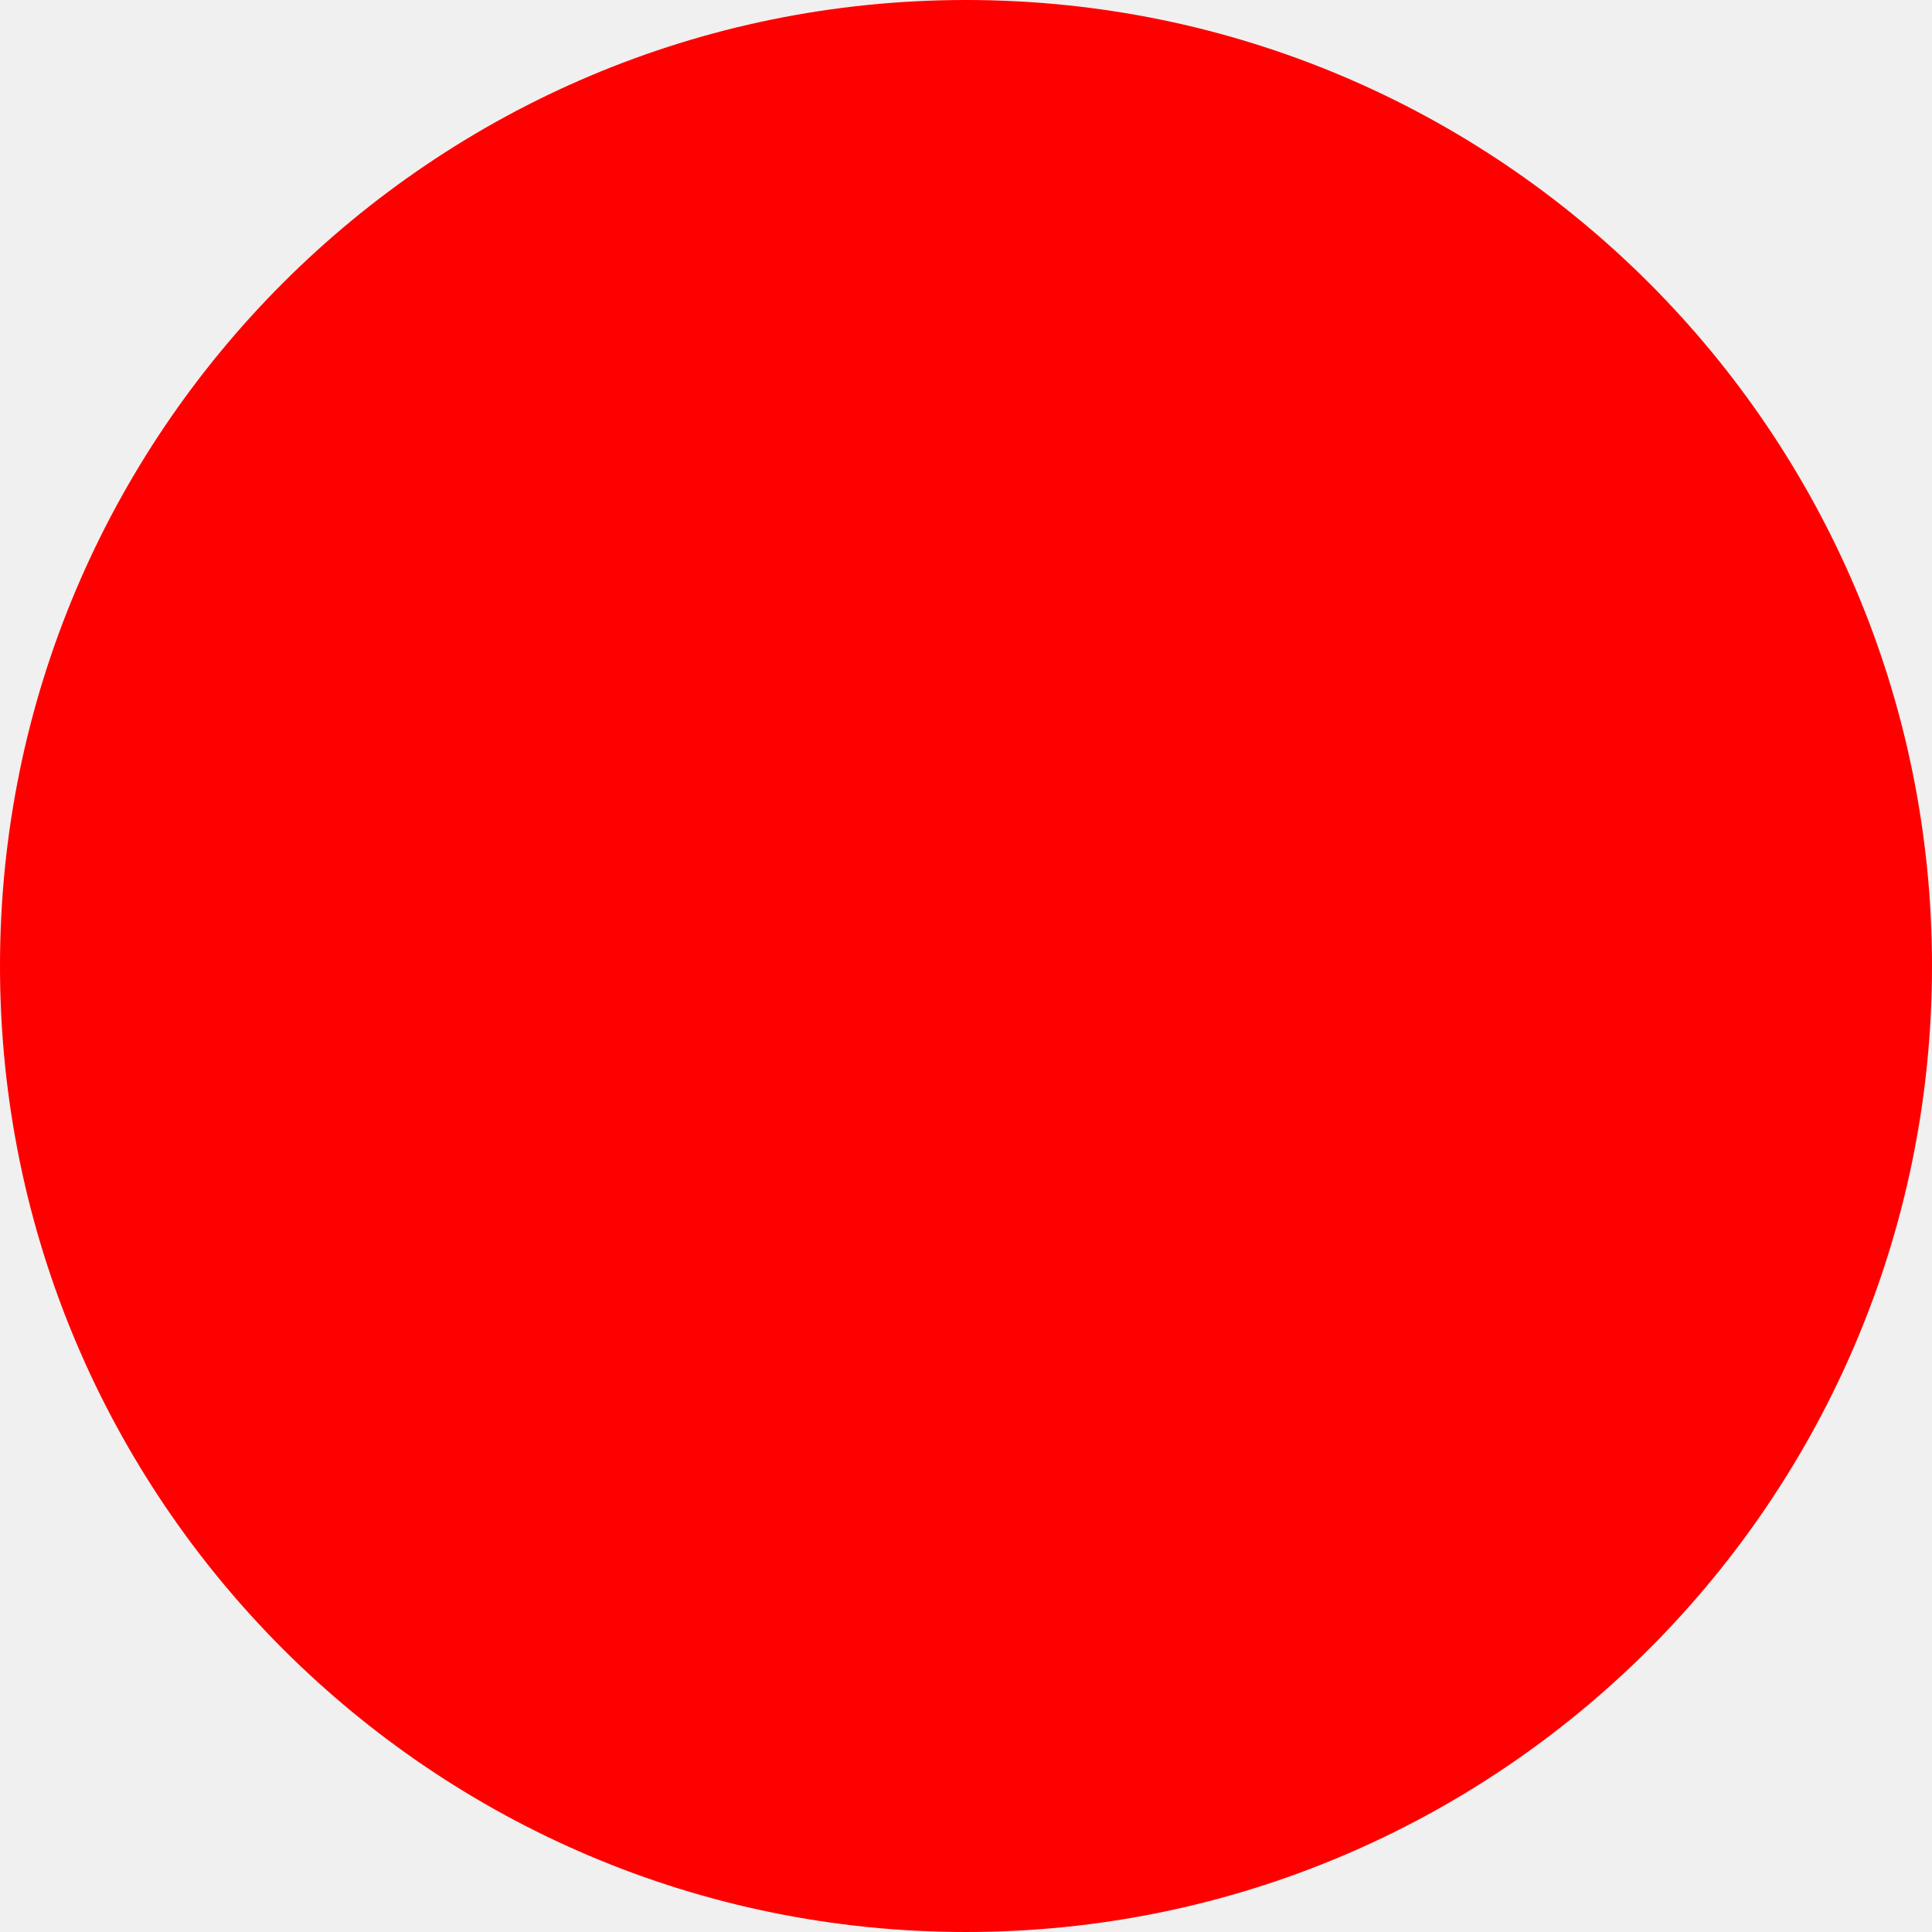
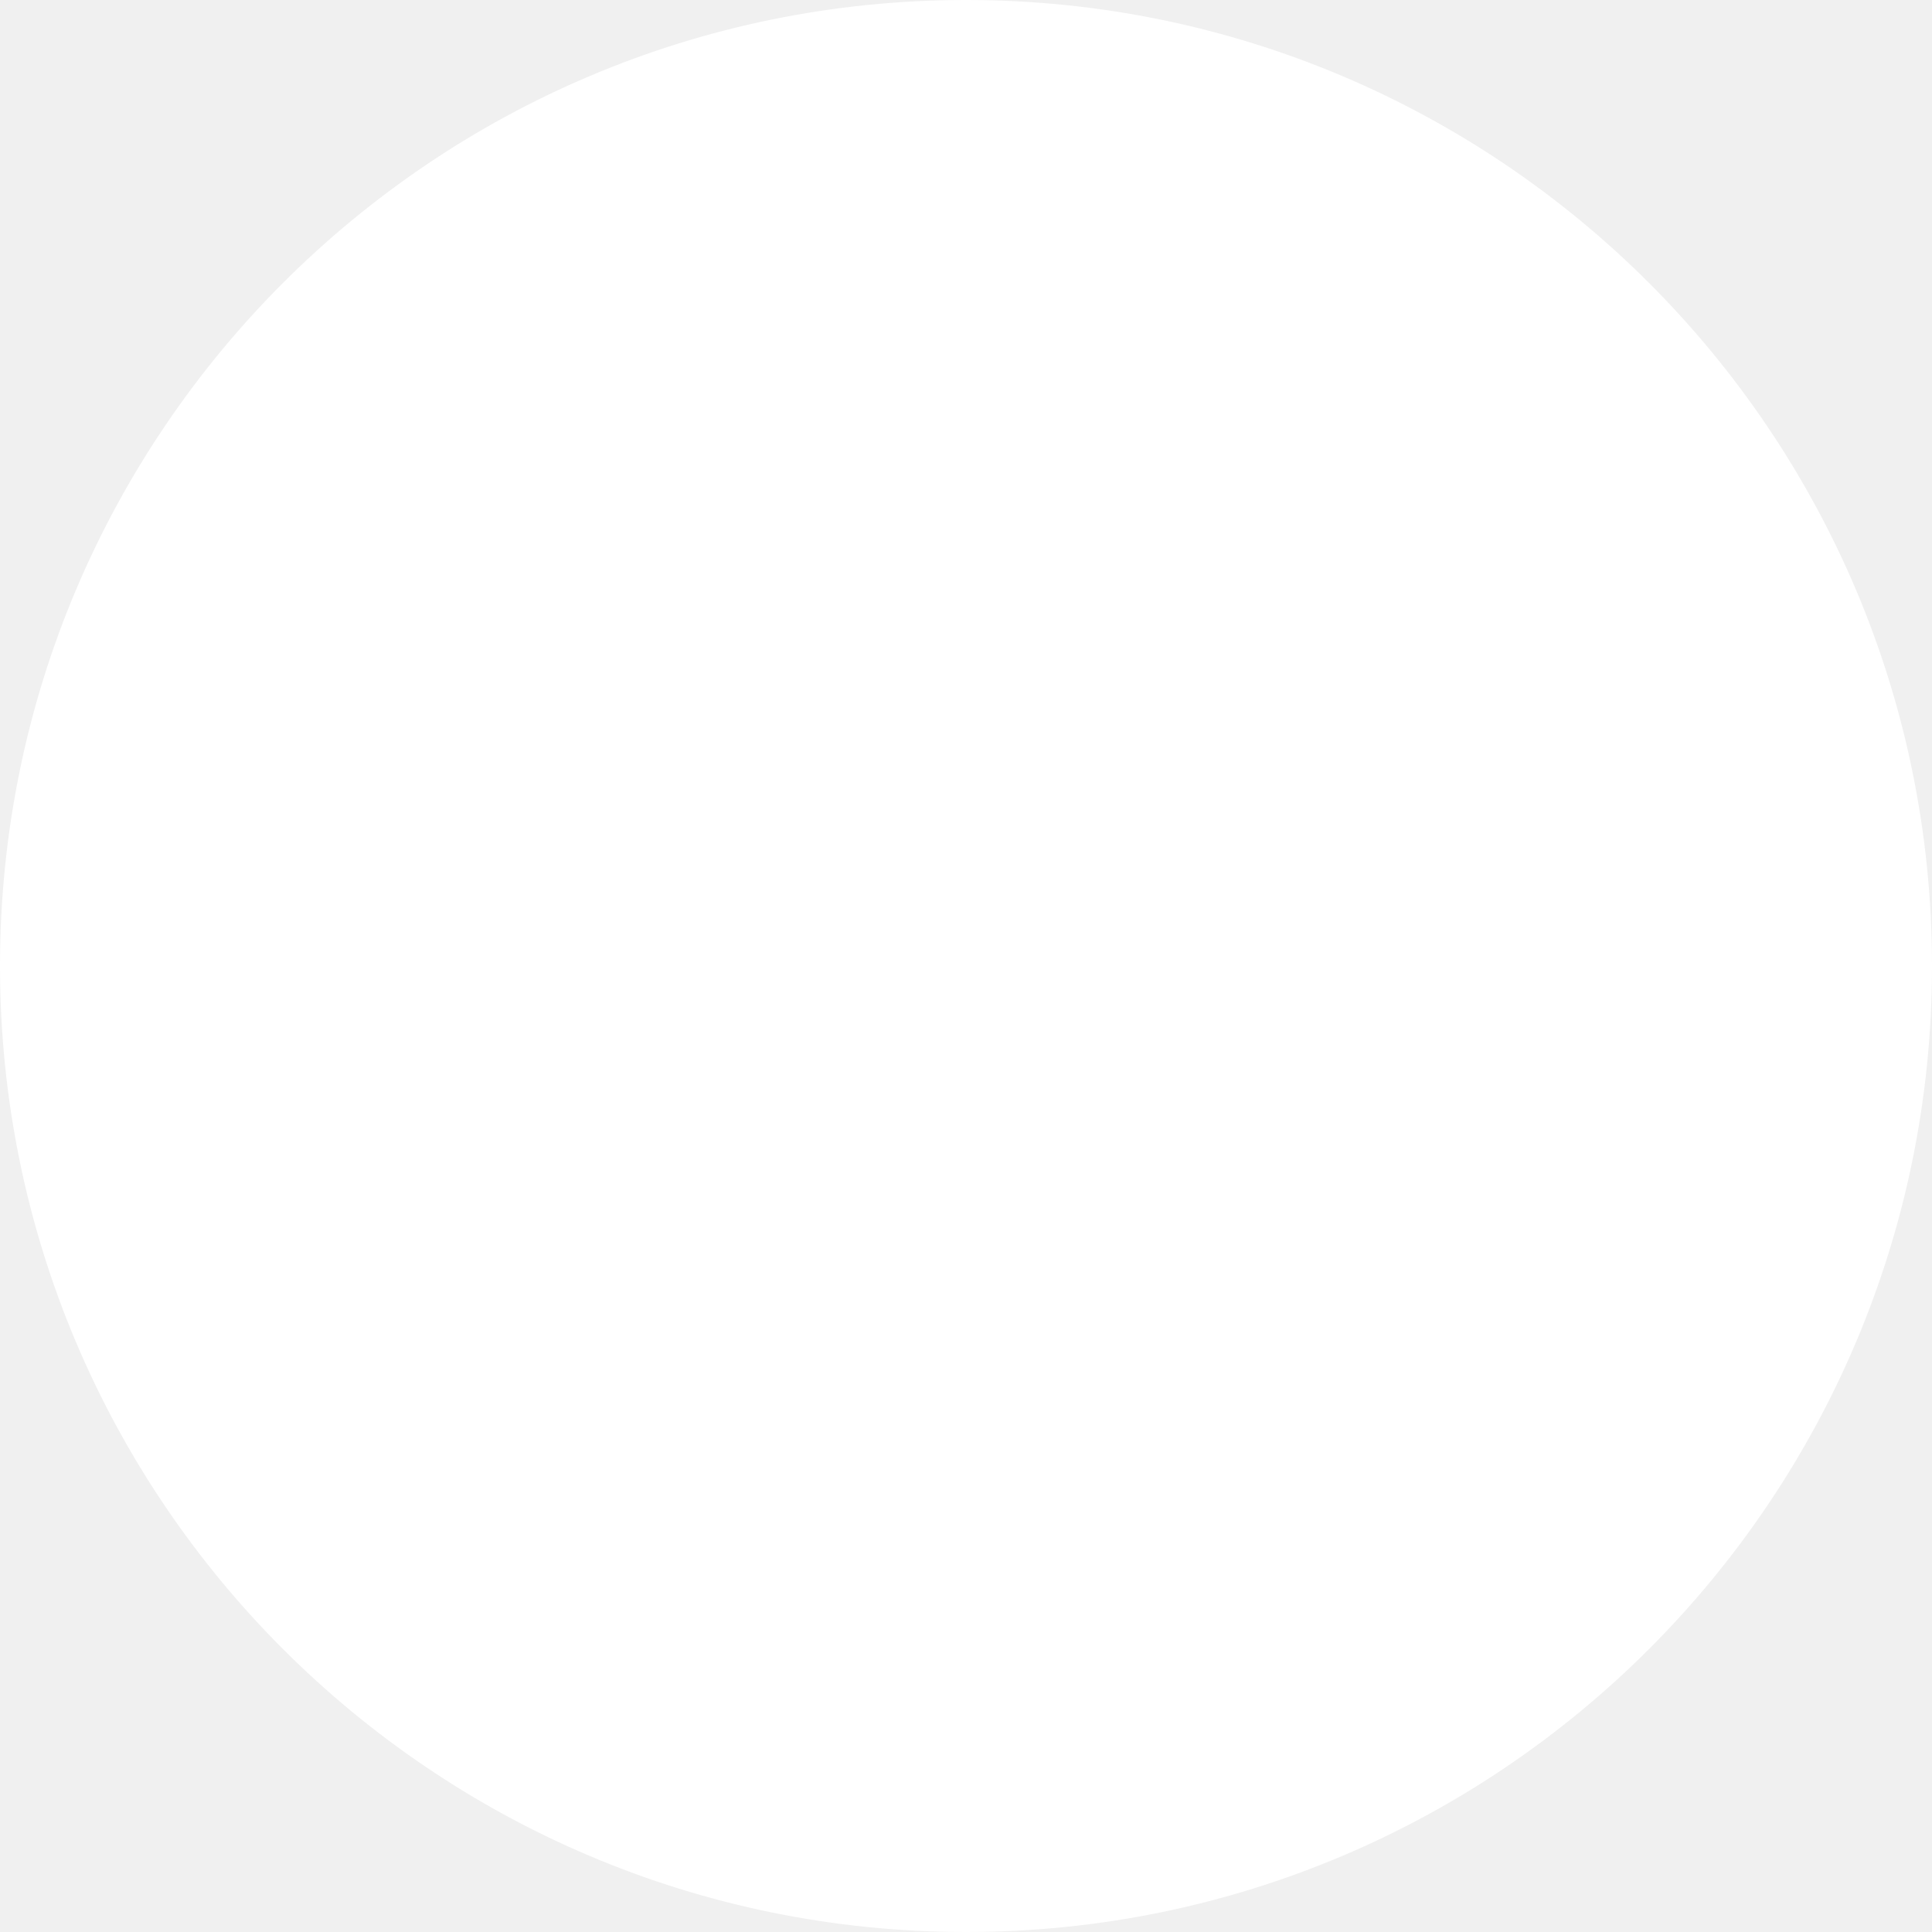
<svg xmlns="http://www.w3.org/2000/svg" width="9" height="9" viewBox="0 0 9 9" fill="none">
-   <path d="M4.5 9C6.985 9 9 6.985 9 4.5C9 2.015 6.985 0 4.5 0C2.015 0 0 2.015 0 4.5C0 6.985 2.015 9 4.5 9Z" fill="red" />
+   <path d="M4.5 9C6.985 9 9 6.985 9 4.5C9 2.015 6.985 0 4.5 0C2.015 0 0 2.015 0 4.5C0 6.985 2.015 9 4.5 9Z" fill="white" />
</svg>
